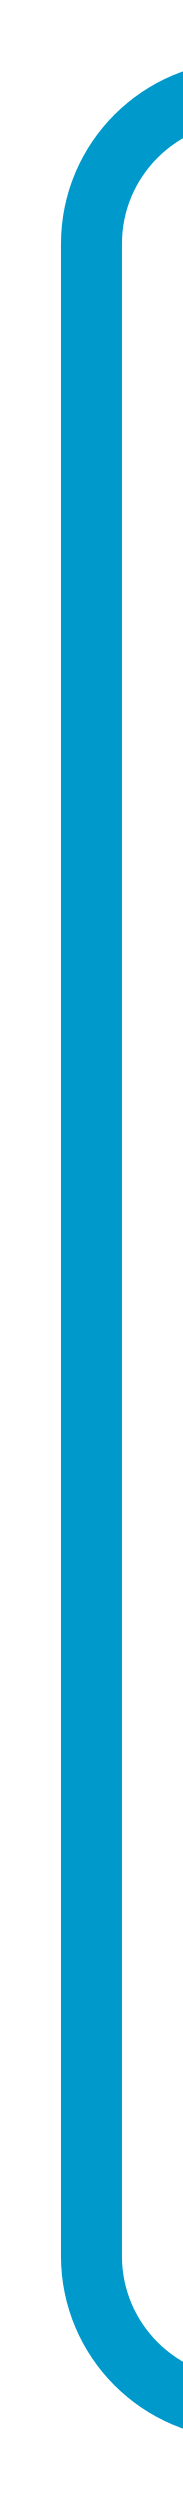
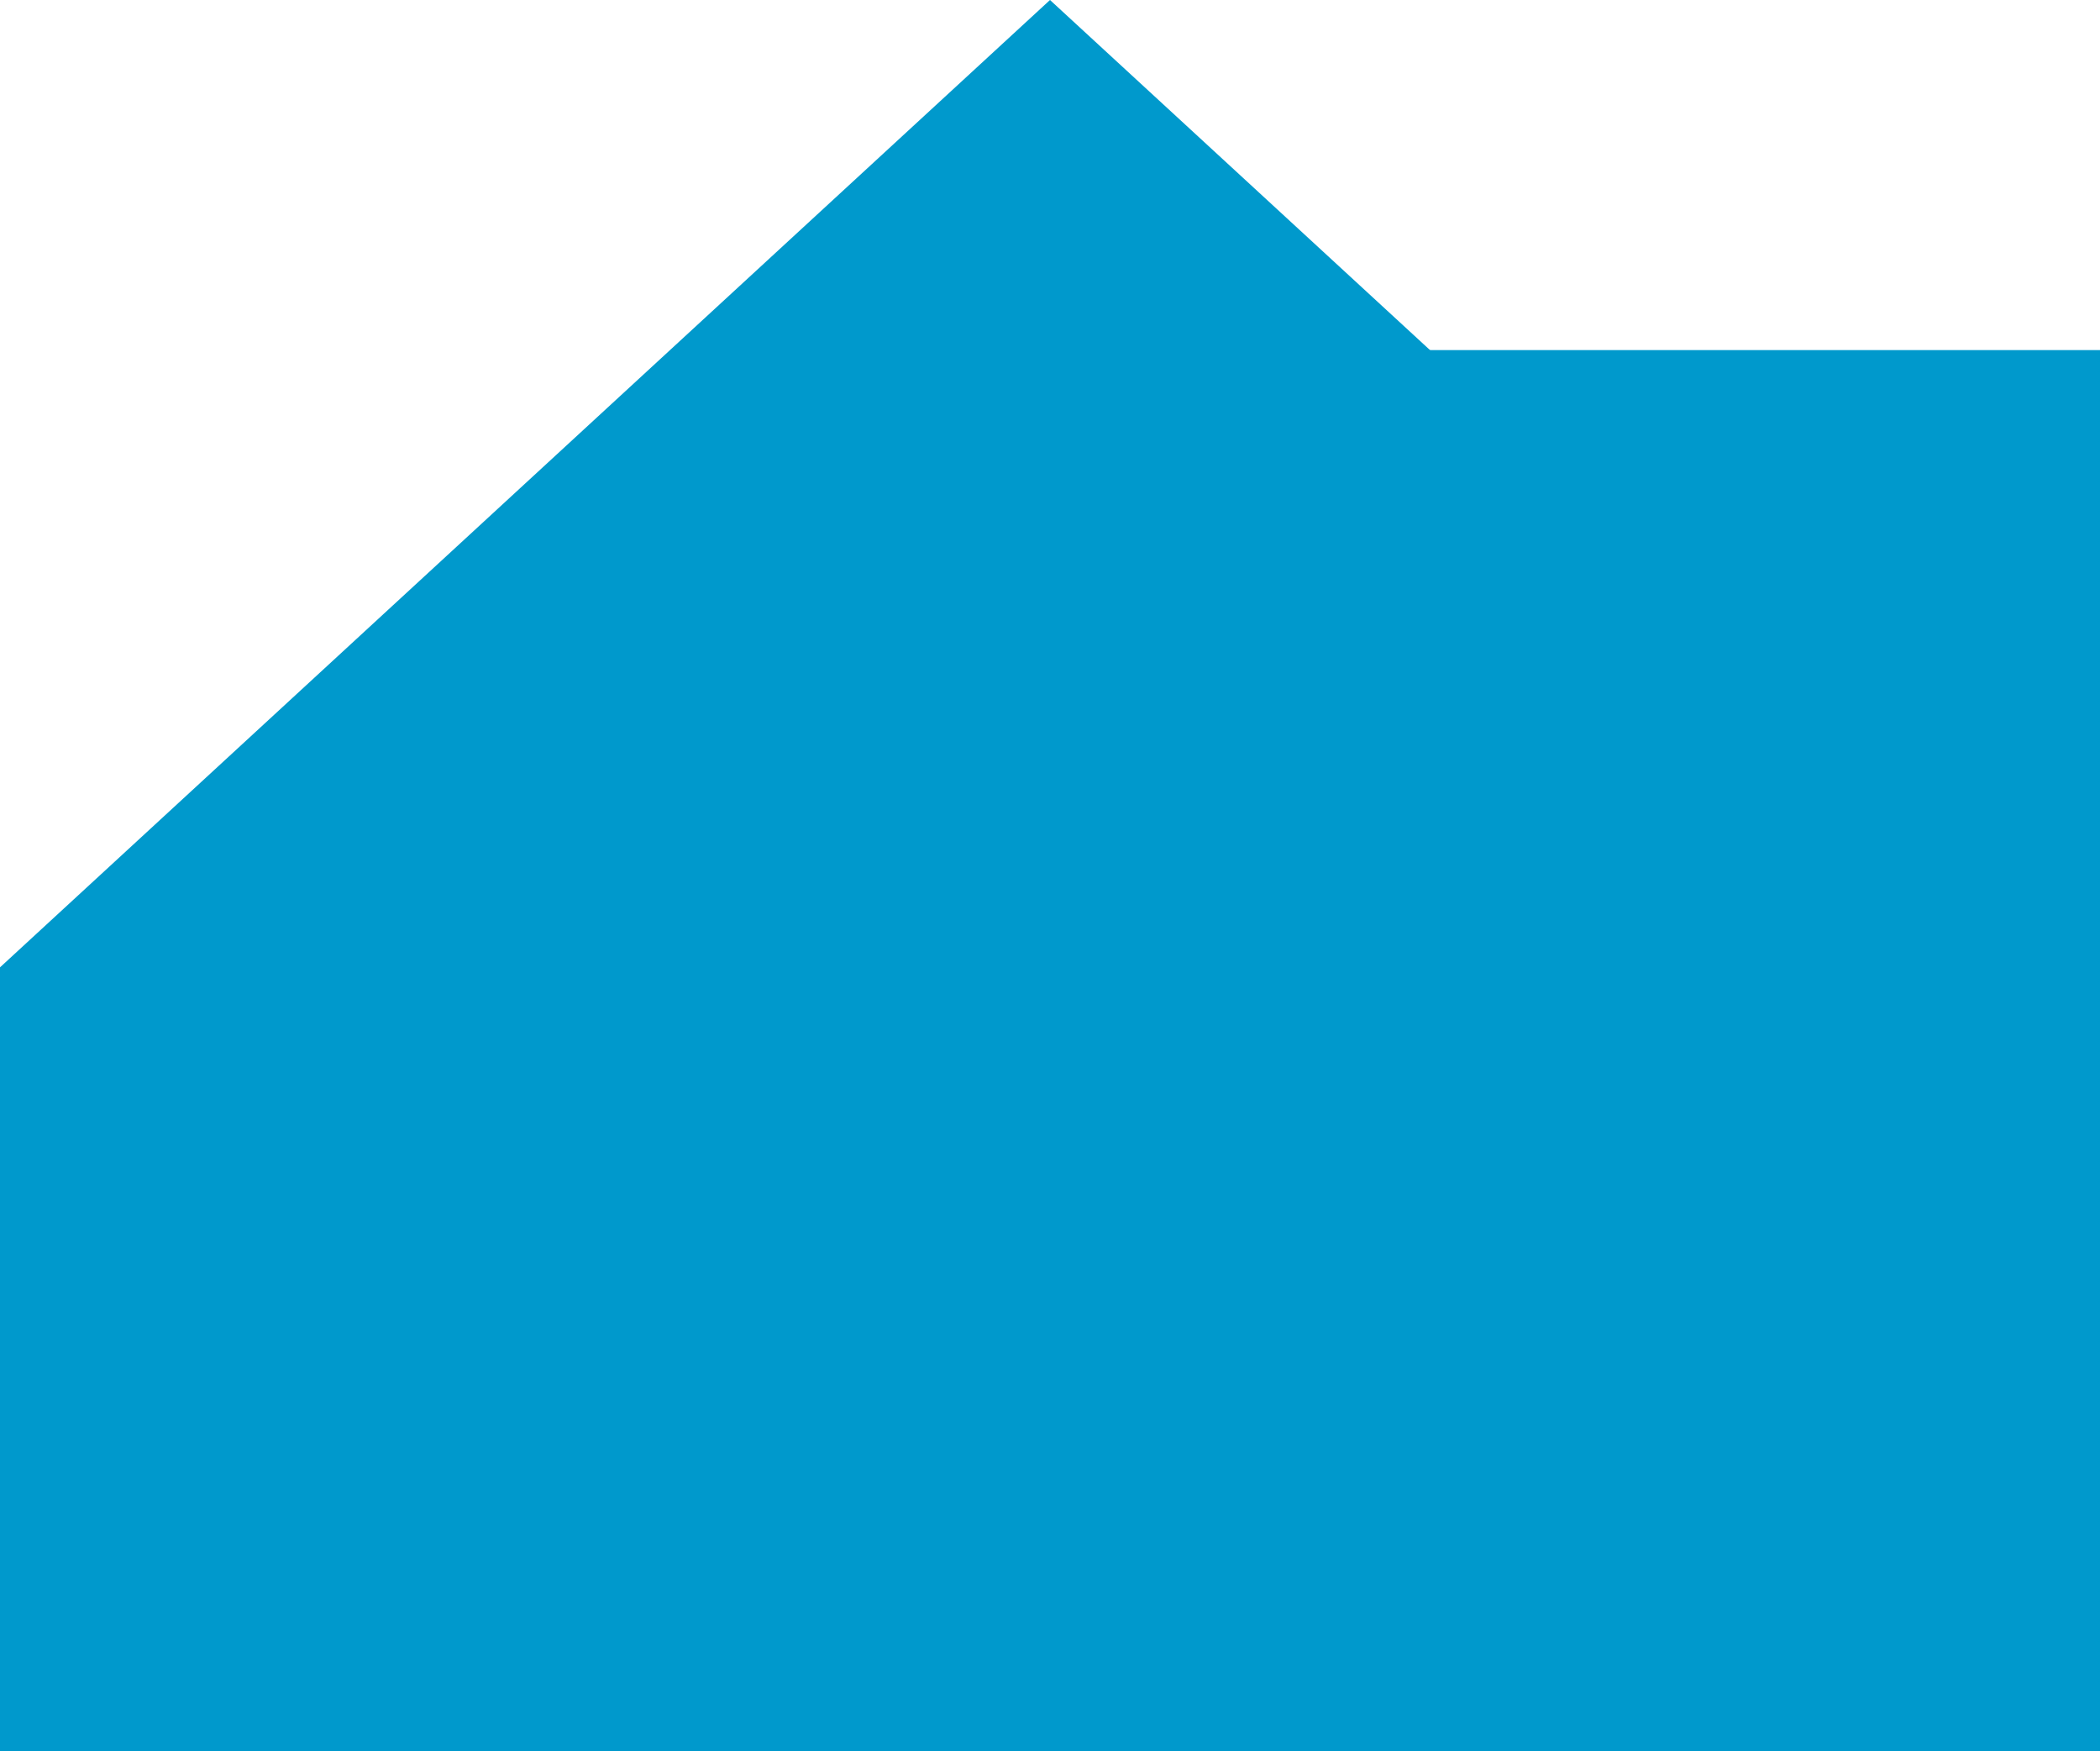
- <svg xmlns="http://www.w3.org/2000/svg" version="1.1" width="6px" height="82px" viewBox="587 25  6 82">
-   <path d="M 606 28  L 595 28  A 5 5 0 0 0 590 33 L 590 99  A 5 5 0 0 0 595 104 L 728 104  " stroke-width="2" stroke="#0099cc" fill="none" />
+ <svg xmlns="http://www.w3.org/2000/svg" version="1.1" width="6px" height="5px" viewBox="379 103  6 5">
+   <path d="M 724 105  L 383 105  A 1 1 0 0 1 382 104 " stroke-width="2" stroke="#0099cc" fill="none" />
+   <path d="M 723 112.6  L 730 105  L 723 97.4  L 723 112.6  Z M 389.6 110  L 382 103  L 374.4 110  L 389.6 110  Z " fill-rule="nonzero" fill="#0099cc" stroke="none" />
</svg>
